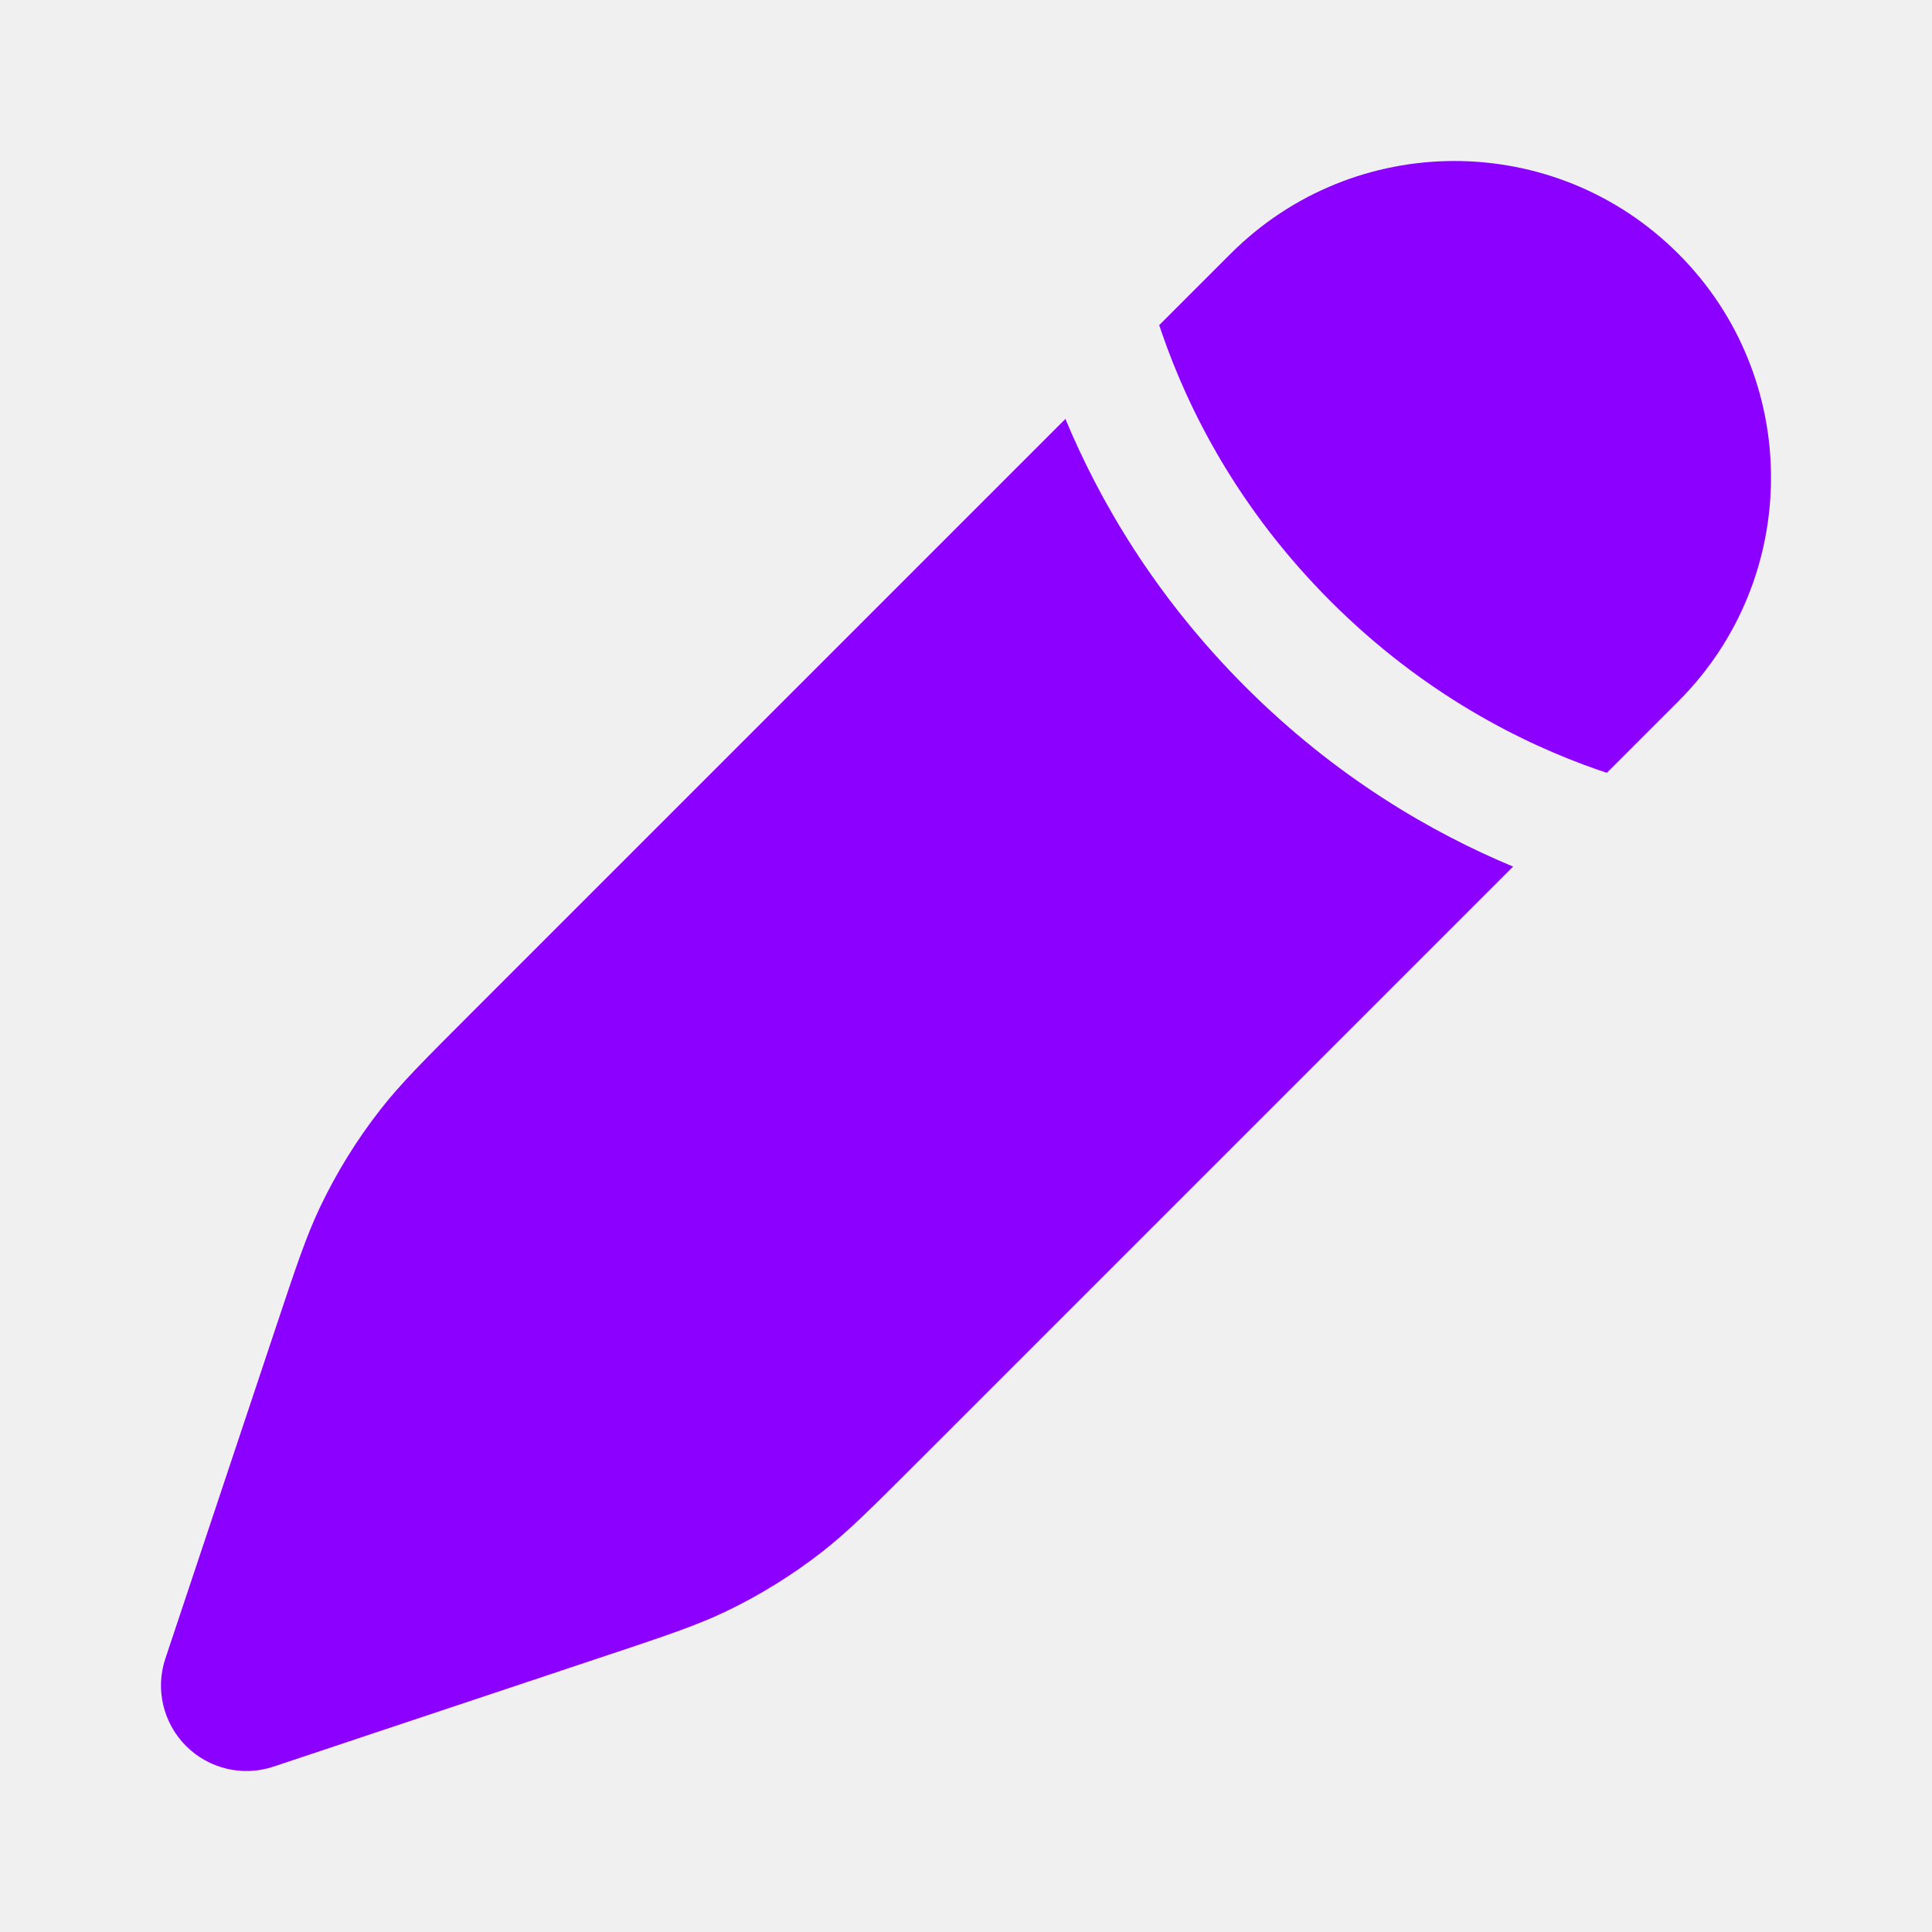
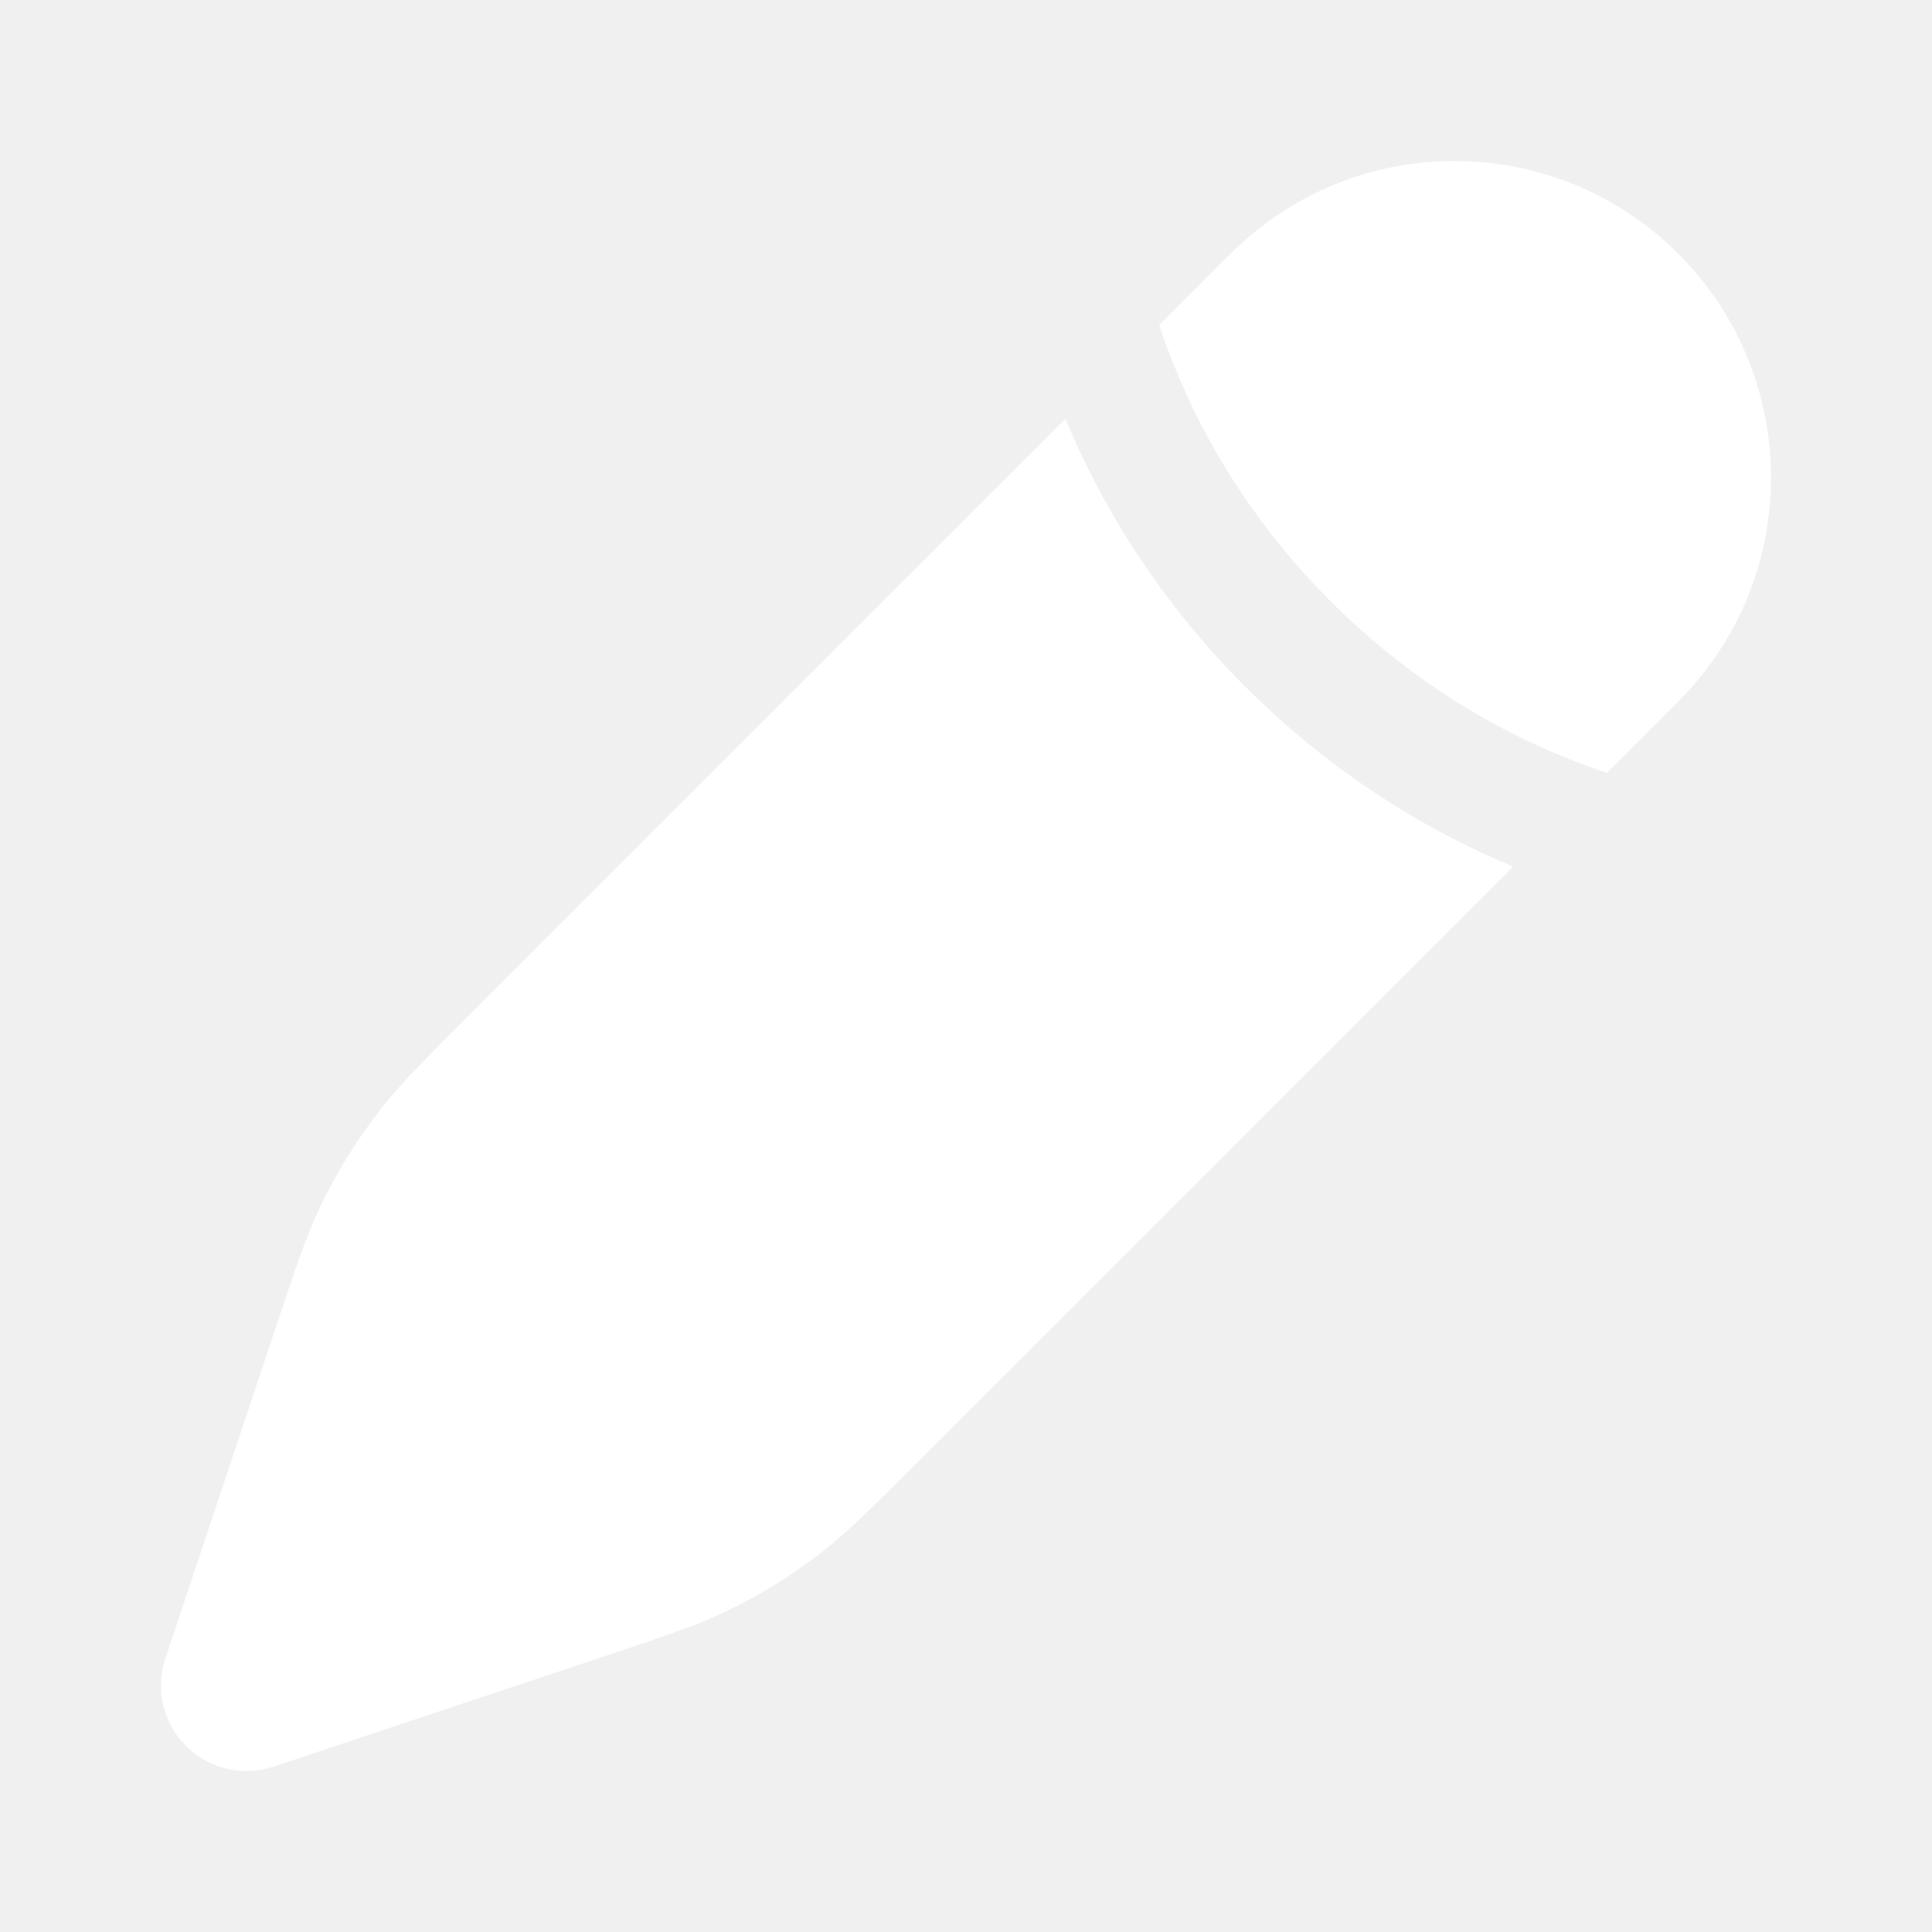
<svg xmlns="http://www.w3.org/2000/svg" width="800px" height="800px" viewBox="0 0 24 24" fill="none">
  <g id="SVGRepo_bgCarrier" stroke-width="0" />
  <g id="SVGRepo_tracerCarrier" stroke-linecap="round" stroke-linejoin="round" />
  <g id="SVGRepo_iconCarrier">
-     <path d="M11.4 18.161L11.4 18.161L18.796 10.765C17.789 10.346 16.597 9.658 15.47 8.531C14.342 7.403 13.654 6.211 13.235 5.204L5.839 12.6L5.839 12.6C5.262 13.177 4.973 13.466 4.725 13.784C4.432 14.159 4.181 14.565 3.976 14.995C3.803 15.359 3.674 15.746 3.416 16.521L2.054 20.604C1.927 20.985 2.027 21.405 2.311 21.689C2.595 21.973 3.015 22.073 3.396 21.946L7.479 20.584C8.254 20.326 8.641 20.197 9.005 20.024C9.435 19.819 9.841 19.568 10.216 19.275C10.534 19.027 10.823 18.738 11.4 18.161Z" fill="#8c00ff" />
-     <path d="M20.848 8.713C22.384 7.177 22.384 4.687 20.848 3.152C19.312 1.616 16.823 1.616 15.287 3.152L14.4 4.039C14.412 4.075 14.425 4.113 14.438 4.15C14.763 5.088 15.376 6.316 16.53 7.47C17.684 8.624 18.913 9.237 19.85 9.563C19.887 9.576 19.924 9.588 19.961 9.6L20.848 8.713Z" fill="#8c00ff" />
+     <path d="M11.4 18.161L11.4 18.161L18.796 10.765C17.789 10.346 16.597 9.658 15.47 8.531C14.342 7.403 13.654 6.211 13.235 5.204L5.839 12.6L5.839 12.6C5.262 13.177 4.973 13.466 4.725 13.784C4.432 14.159 4.181 14.565 3.976 14.995C3.803 15.359 3.674 15.746 3.416 16.521L2.054 20.604C1.927 20.985 2.027 21.405 2.311 21.689C2.595 21.973 3.015 22.073 3.396 21.946L7.479 20.584C8.254 20.326 8.641 20.197 9.005 20.024C9.435 19.819 9.841 19.568 10.216 19.275C10.534 19.027 10.823 18.738 11.4 18.161Z" fill="#FFFFFF" />
+     <path d="M20.848 8.713C22.384 7.177 22.384 4.687 20.848 3.152C19.312 1.616 16.823 1.616 15.287 3.152L14.4 4.039C14.412 4.075 14.425 4.113 14.438 4.15C14.763 5.088 15.376 6.316 16.53 7.47C17.684 8.624 18.913 9.237 19.85 9.563C19.887 9.576 19.924 9.588 19.961 9.6L20.848 8.713Z" fill="#FFFFFF" />
  </g>
</svg>
